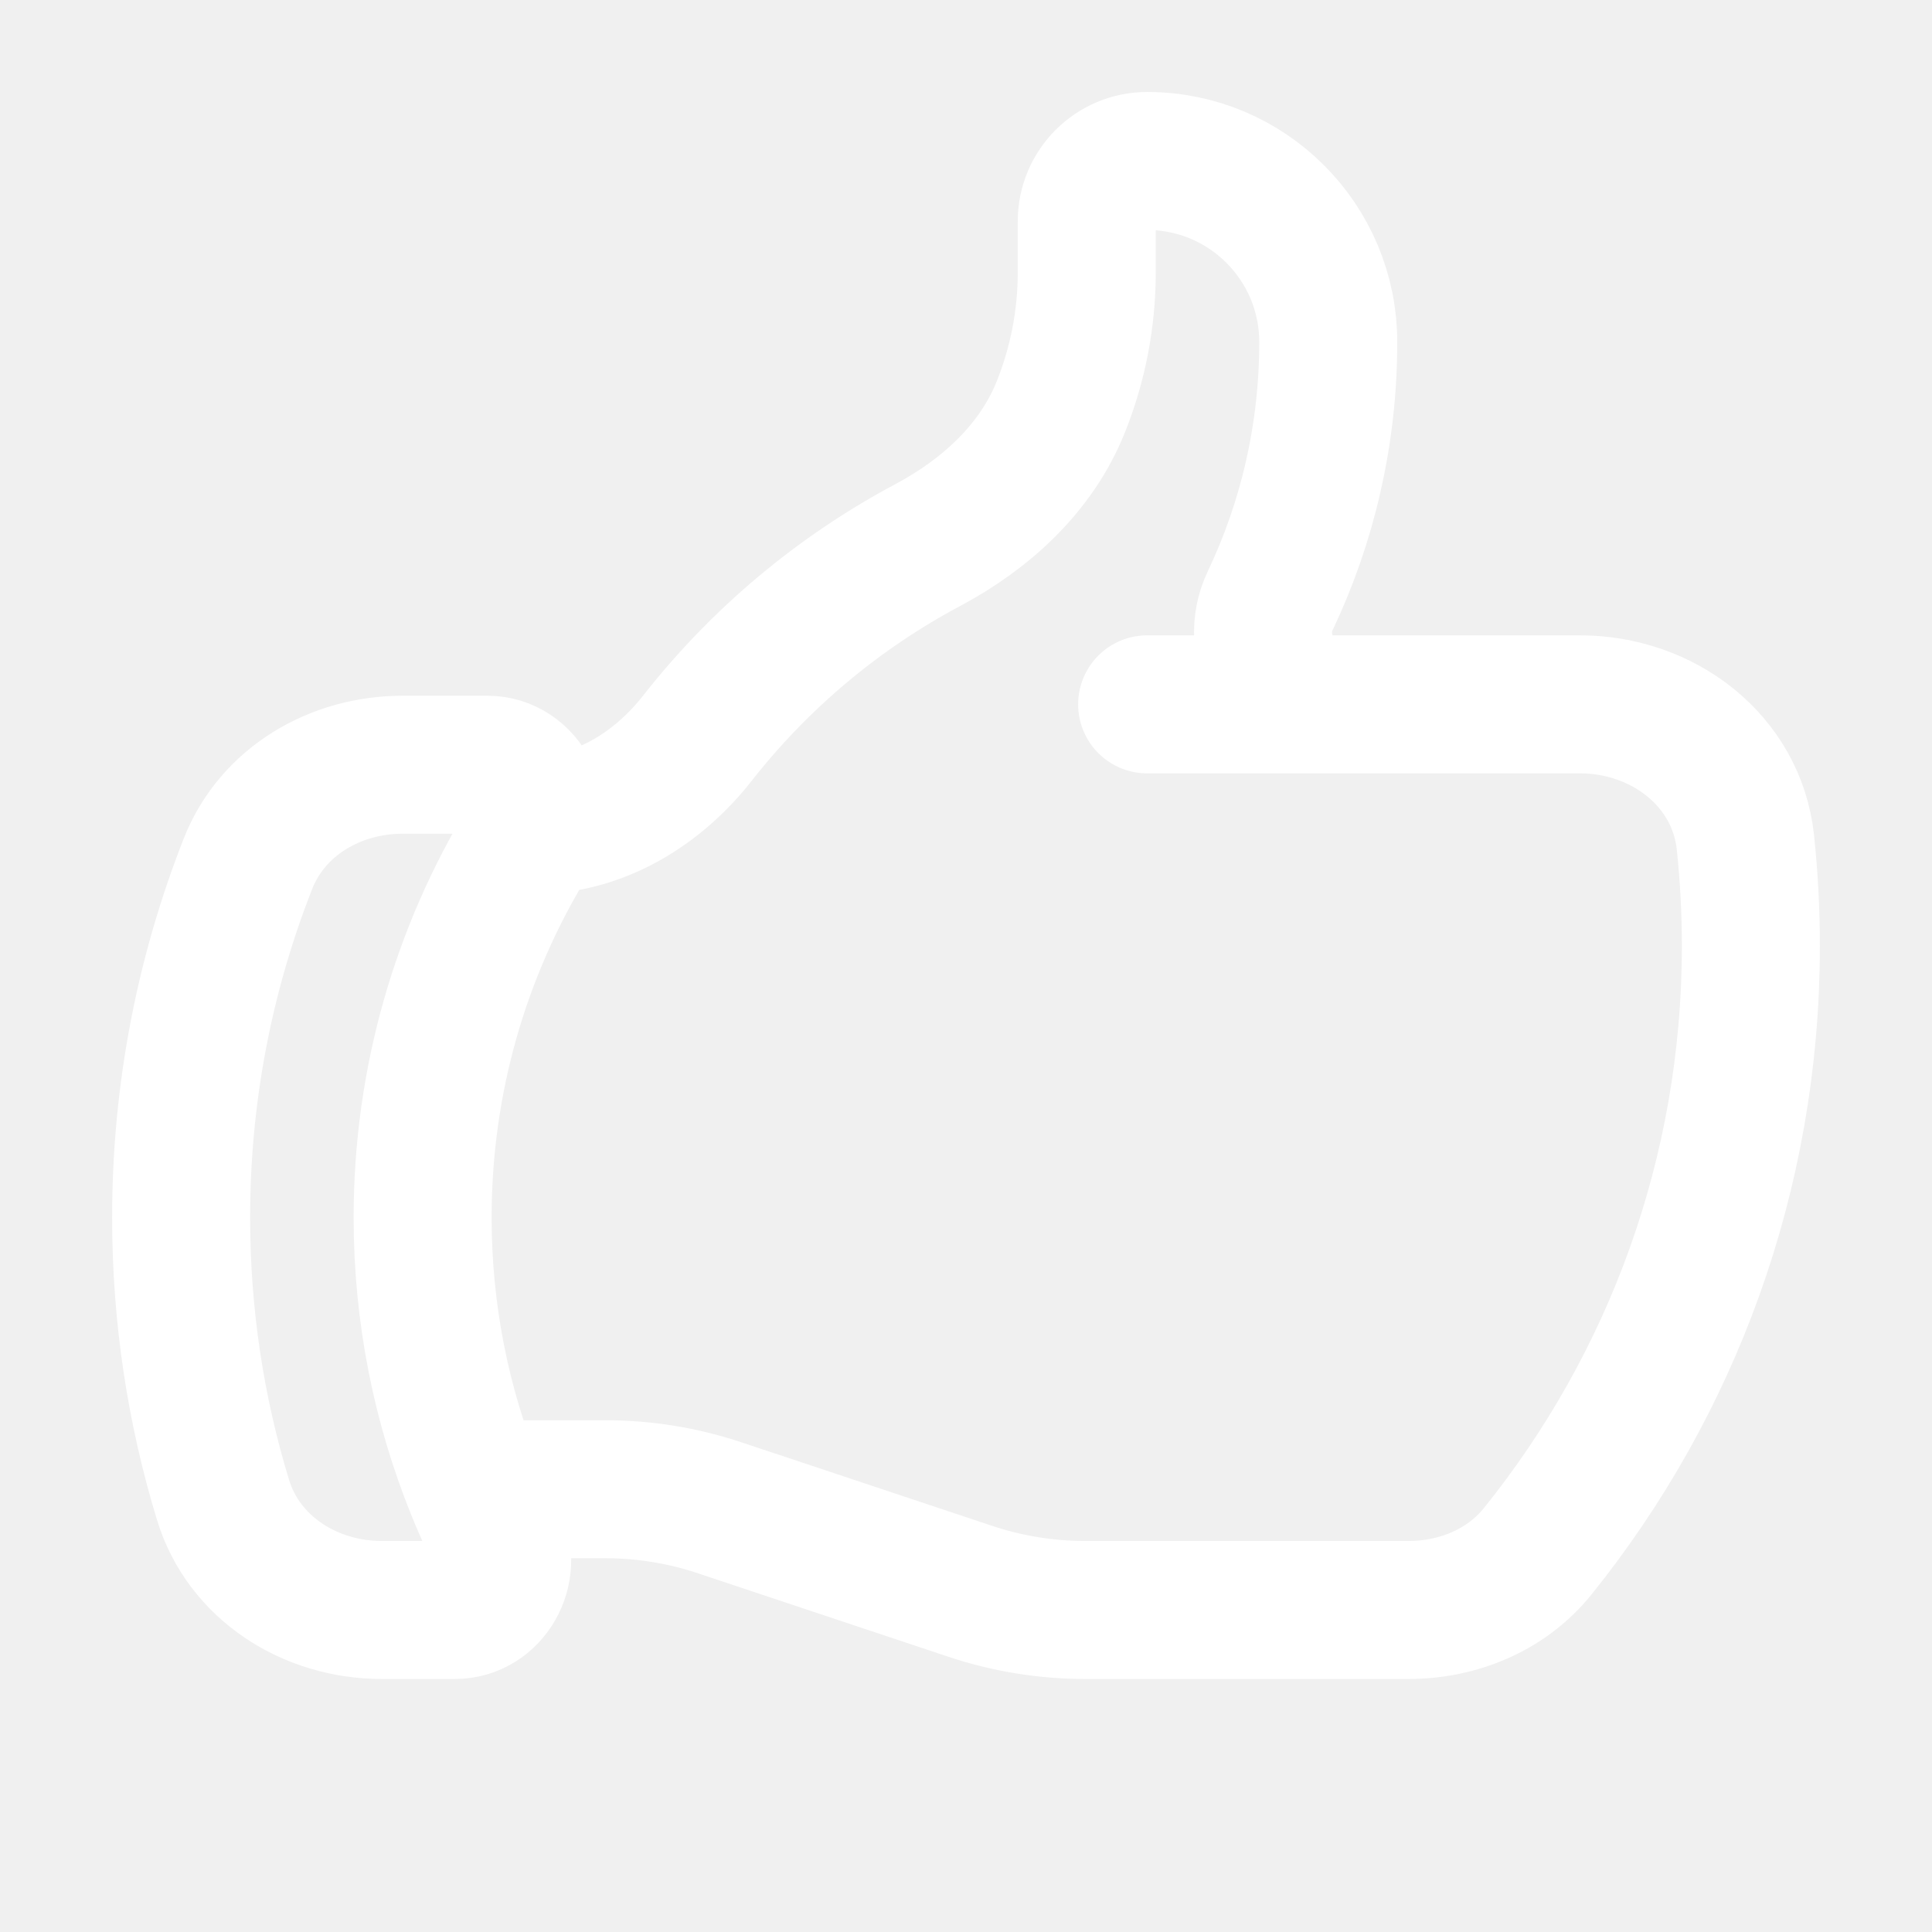
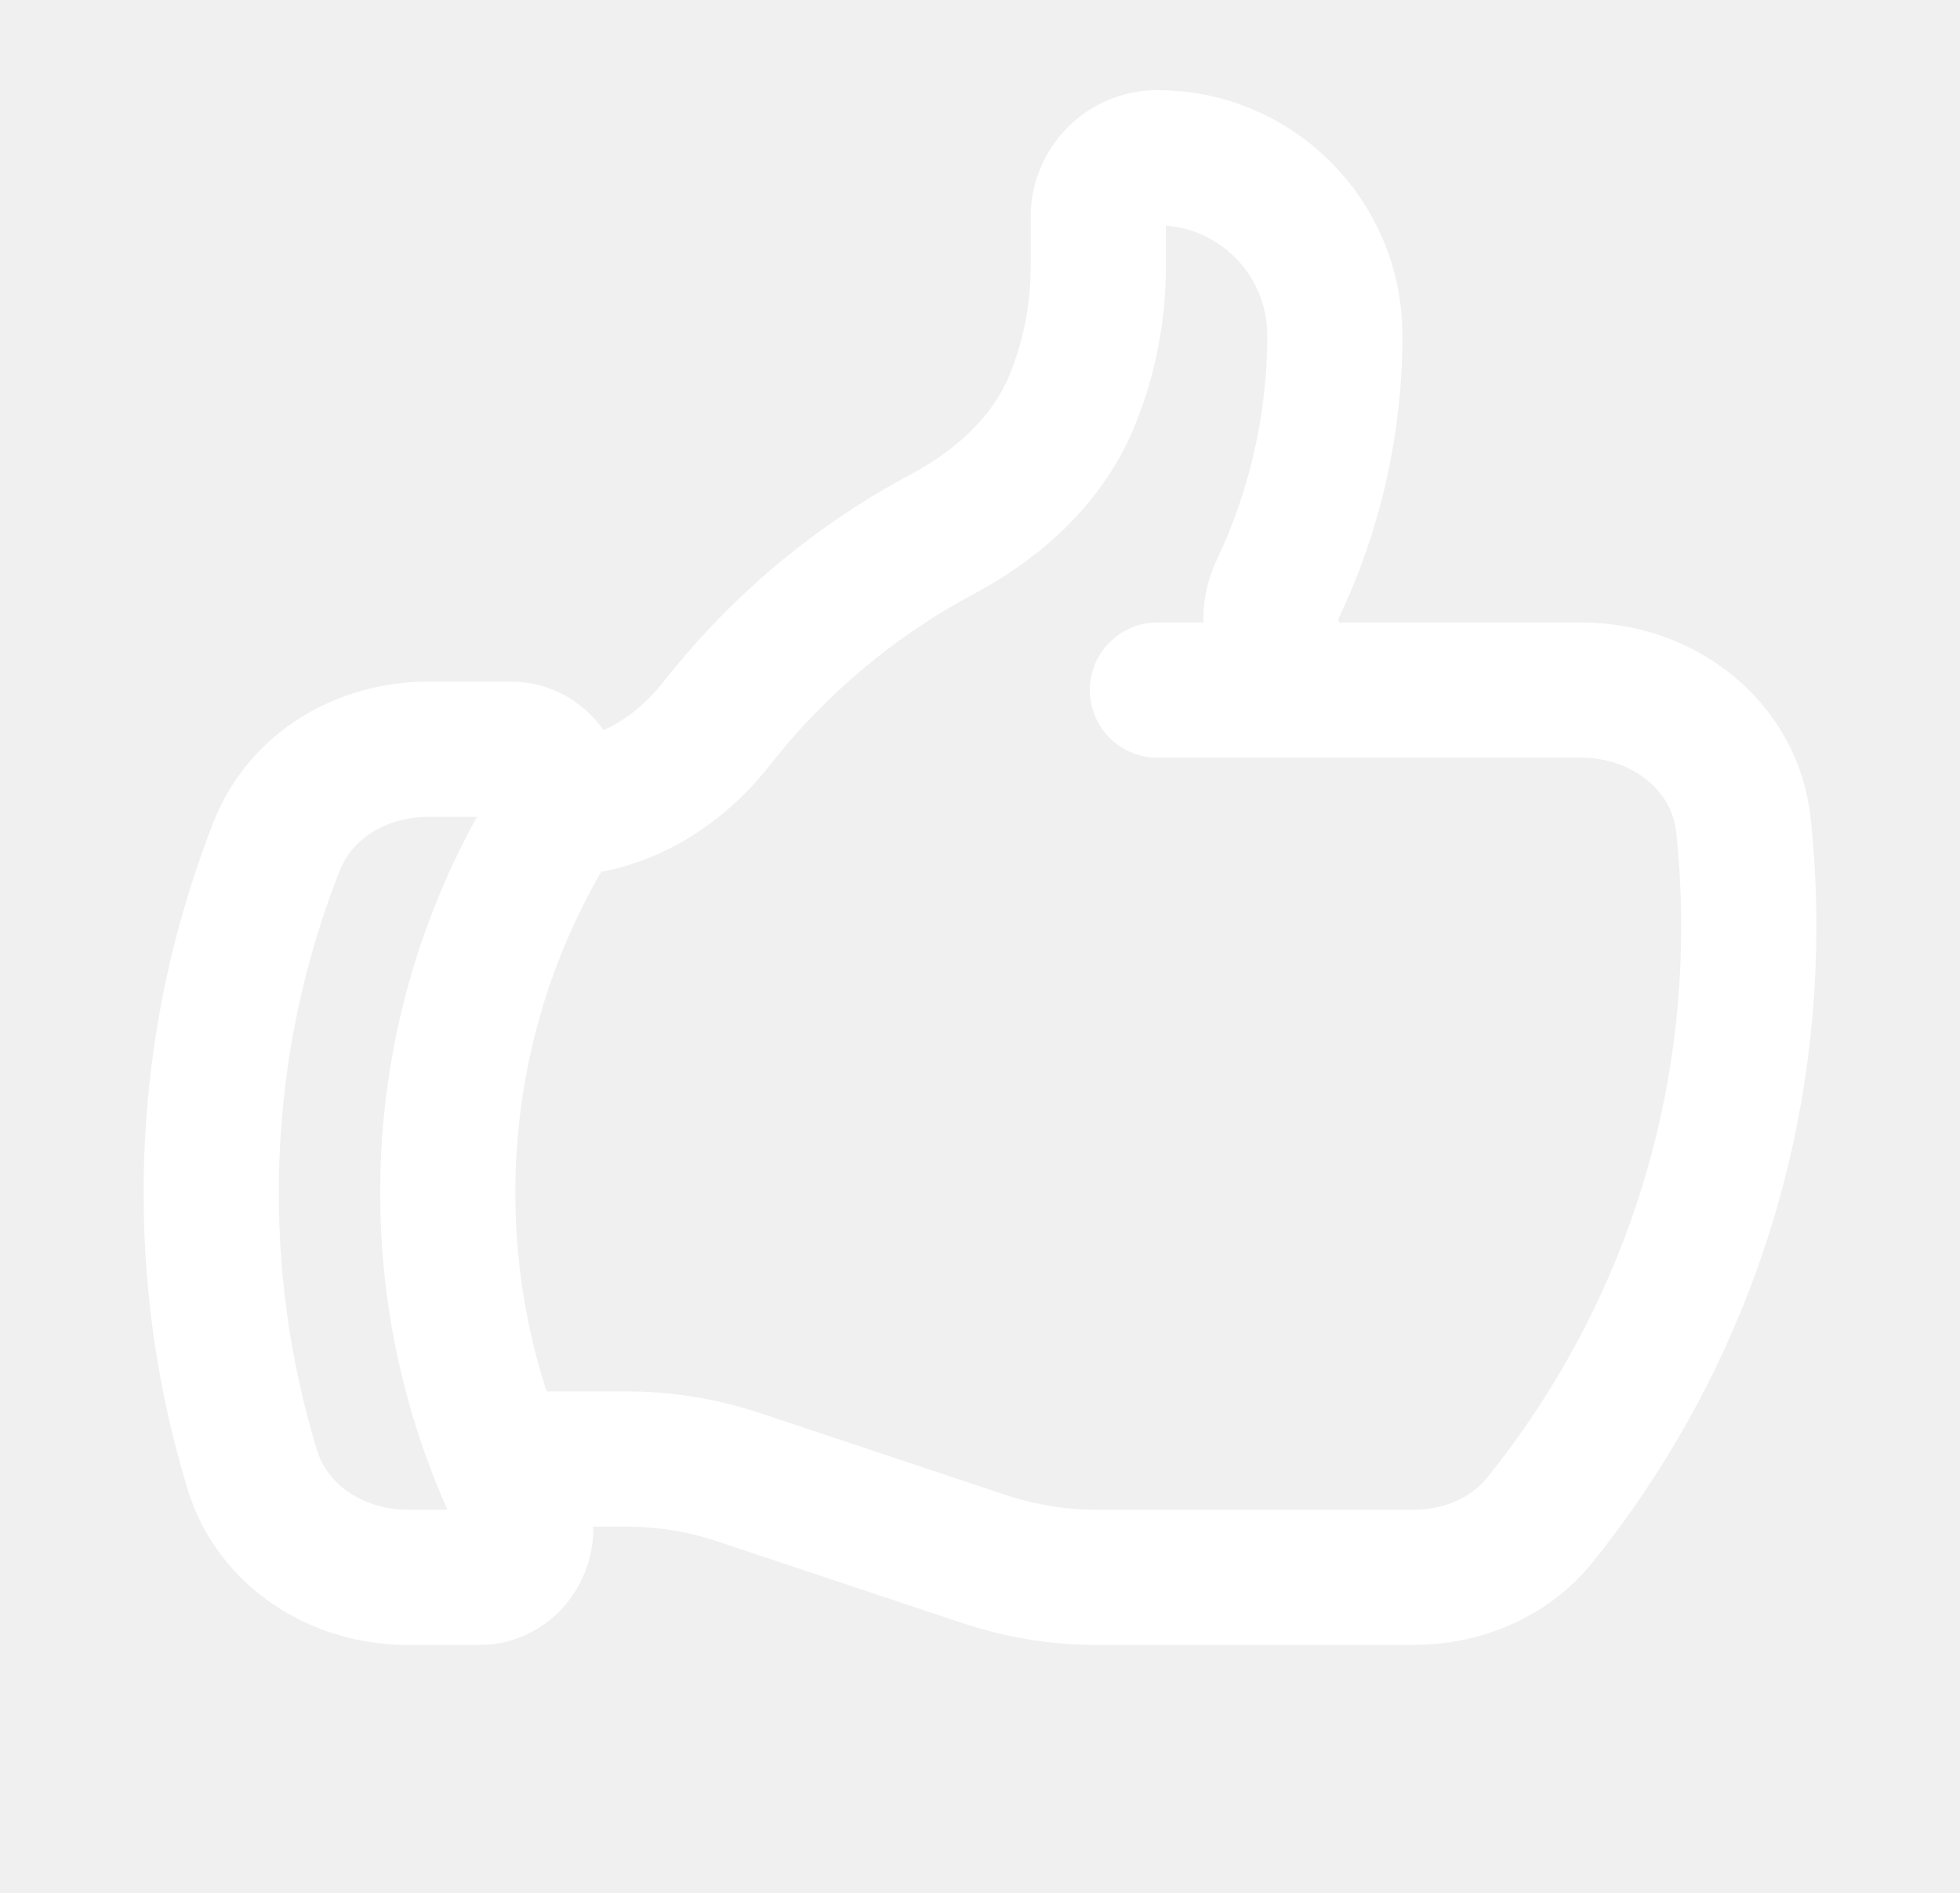
- <svg xmlns="http://www.w3.org/2000/svg" width="28" height="28" viewBox="0 0 28 28" fill="none">
-   <path d="M7.738 11.958C8.679 11.958 9.528 11.438 10.108 10.698C11.01 9.548 12.147 8.591 13.447 7.899C14.289 7.45 15.02 6.783 15.374 5.897C15.623 5.277 15.75 4.615 15.75 3.947V3.208C15.75 2.725 16.142 2.333 16.625 2.333C18.075 2.333 19.25 3.509 19.25 4.958C19.25 6.302 18.947 7.575 18.406 8.712C18.096 9.364 18.531 10.208 19.252 10.208M19.252 10.208H22.899C24.097 10.208 25.169 11.018 25.296 12.209C25.348 12.702 25.375 13.202 25.375 13.708C25.375 17.031 24.218 20.082 22.285 22.483C21.832 23.045 21.133 23.333 20.412 23.333H15.727C15.163 23.333 14.602 23.242 14.067 23.064L10.433 21.853C9.898 21.674 9.337 21.583 8.773 21.583H6.888M19.252 10.208H16.625M6.888 21.583C6.985 21.822 7.09 22.056 7.203 22.286C7.433 22.752 7.112 23.333 6.592 23.333H5.533C4.497 23.333 3.535 22.729 3.232 21.737C2.837 20.443 2.625 19.069 2.625 17.646C2.625 15.835 2.969 14.104 3.595 12.515C3.951 11.612 4.862 11.083 5.833 11.083H7.061C7.611 11.083 7.93 11.732 7.644 12.203C6.68 13.79 6.125 15.653 6.125 17.646C6.125 19.038 6.396 20.367 6.888 21.583Z" stroke="white" stroke-width="2" stroke-linecap="round" stroke-linejoin="round" />
+ <svg xmlns="http://www.w3.org/2000/svg" width="29" height="28" viewBox="0 0 29 28" fill="none">
+   <path d="M8.238 11.958C9.179 11.958 10.028 11.438 10.608 10.698C11.51 9.548 12.647 8.591 13.947 7.899C14.789 7.45 15.52 6.783 15.874 5.897C16.123 5.277 16.25 4.615 16.25 3.947V3.208C16.25 2.725 16.642 2.333 17.125 2.333C18.575 2.333 19.75 3.509 19.75 4.958C19.75 6.302 19.447 7.575 18.906 8.712C18.596 9.364 19.031 10.208 19.752 10.208M19.752 10.208H23.399C24.597 10.208 25.669 11.018 25.796 12.209C25.848 12.702 25.875 13.202 25.875 13.708C25.875 17.031 24.718 20.082 22.785 22.483C22.332 23.045 21.633 23.333 20.912 23.333H16.227C15.663 23.333 15.102 23.242 14.567 23.064L10.933 21.853C10.398 21.674 9.837 21.583 9.273 21.583H7.388M19.752 10.208H17.125M7.388 21.583C7.485 21.822 7.59 22.056 7.703 22.286C7.933 22.752 7.612 23.333 7.092 23.333H6.033C4.997 23.333 4.035 22.729 3.732 21.737C3.337 20.443 3.125 19.069 3.125 17.646C3.125 15.835 3.469 14.104 4.095 12.515C4.451 11.612 5.362 11.083 6.333 11.083H7.561C8.111 11.083 8.43 11.732 8.144 12.203C7.18 13.79 6.625 15.653 6.625 17.646C6.625 19.038 6.896 20.367 7.388 21.583Z" stroke="white" stroke-width="2" stroke-linecap="round" stroke-linejoin="round" />
</svg>
